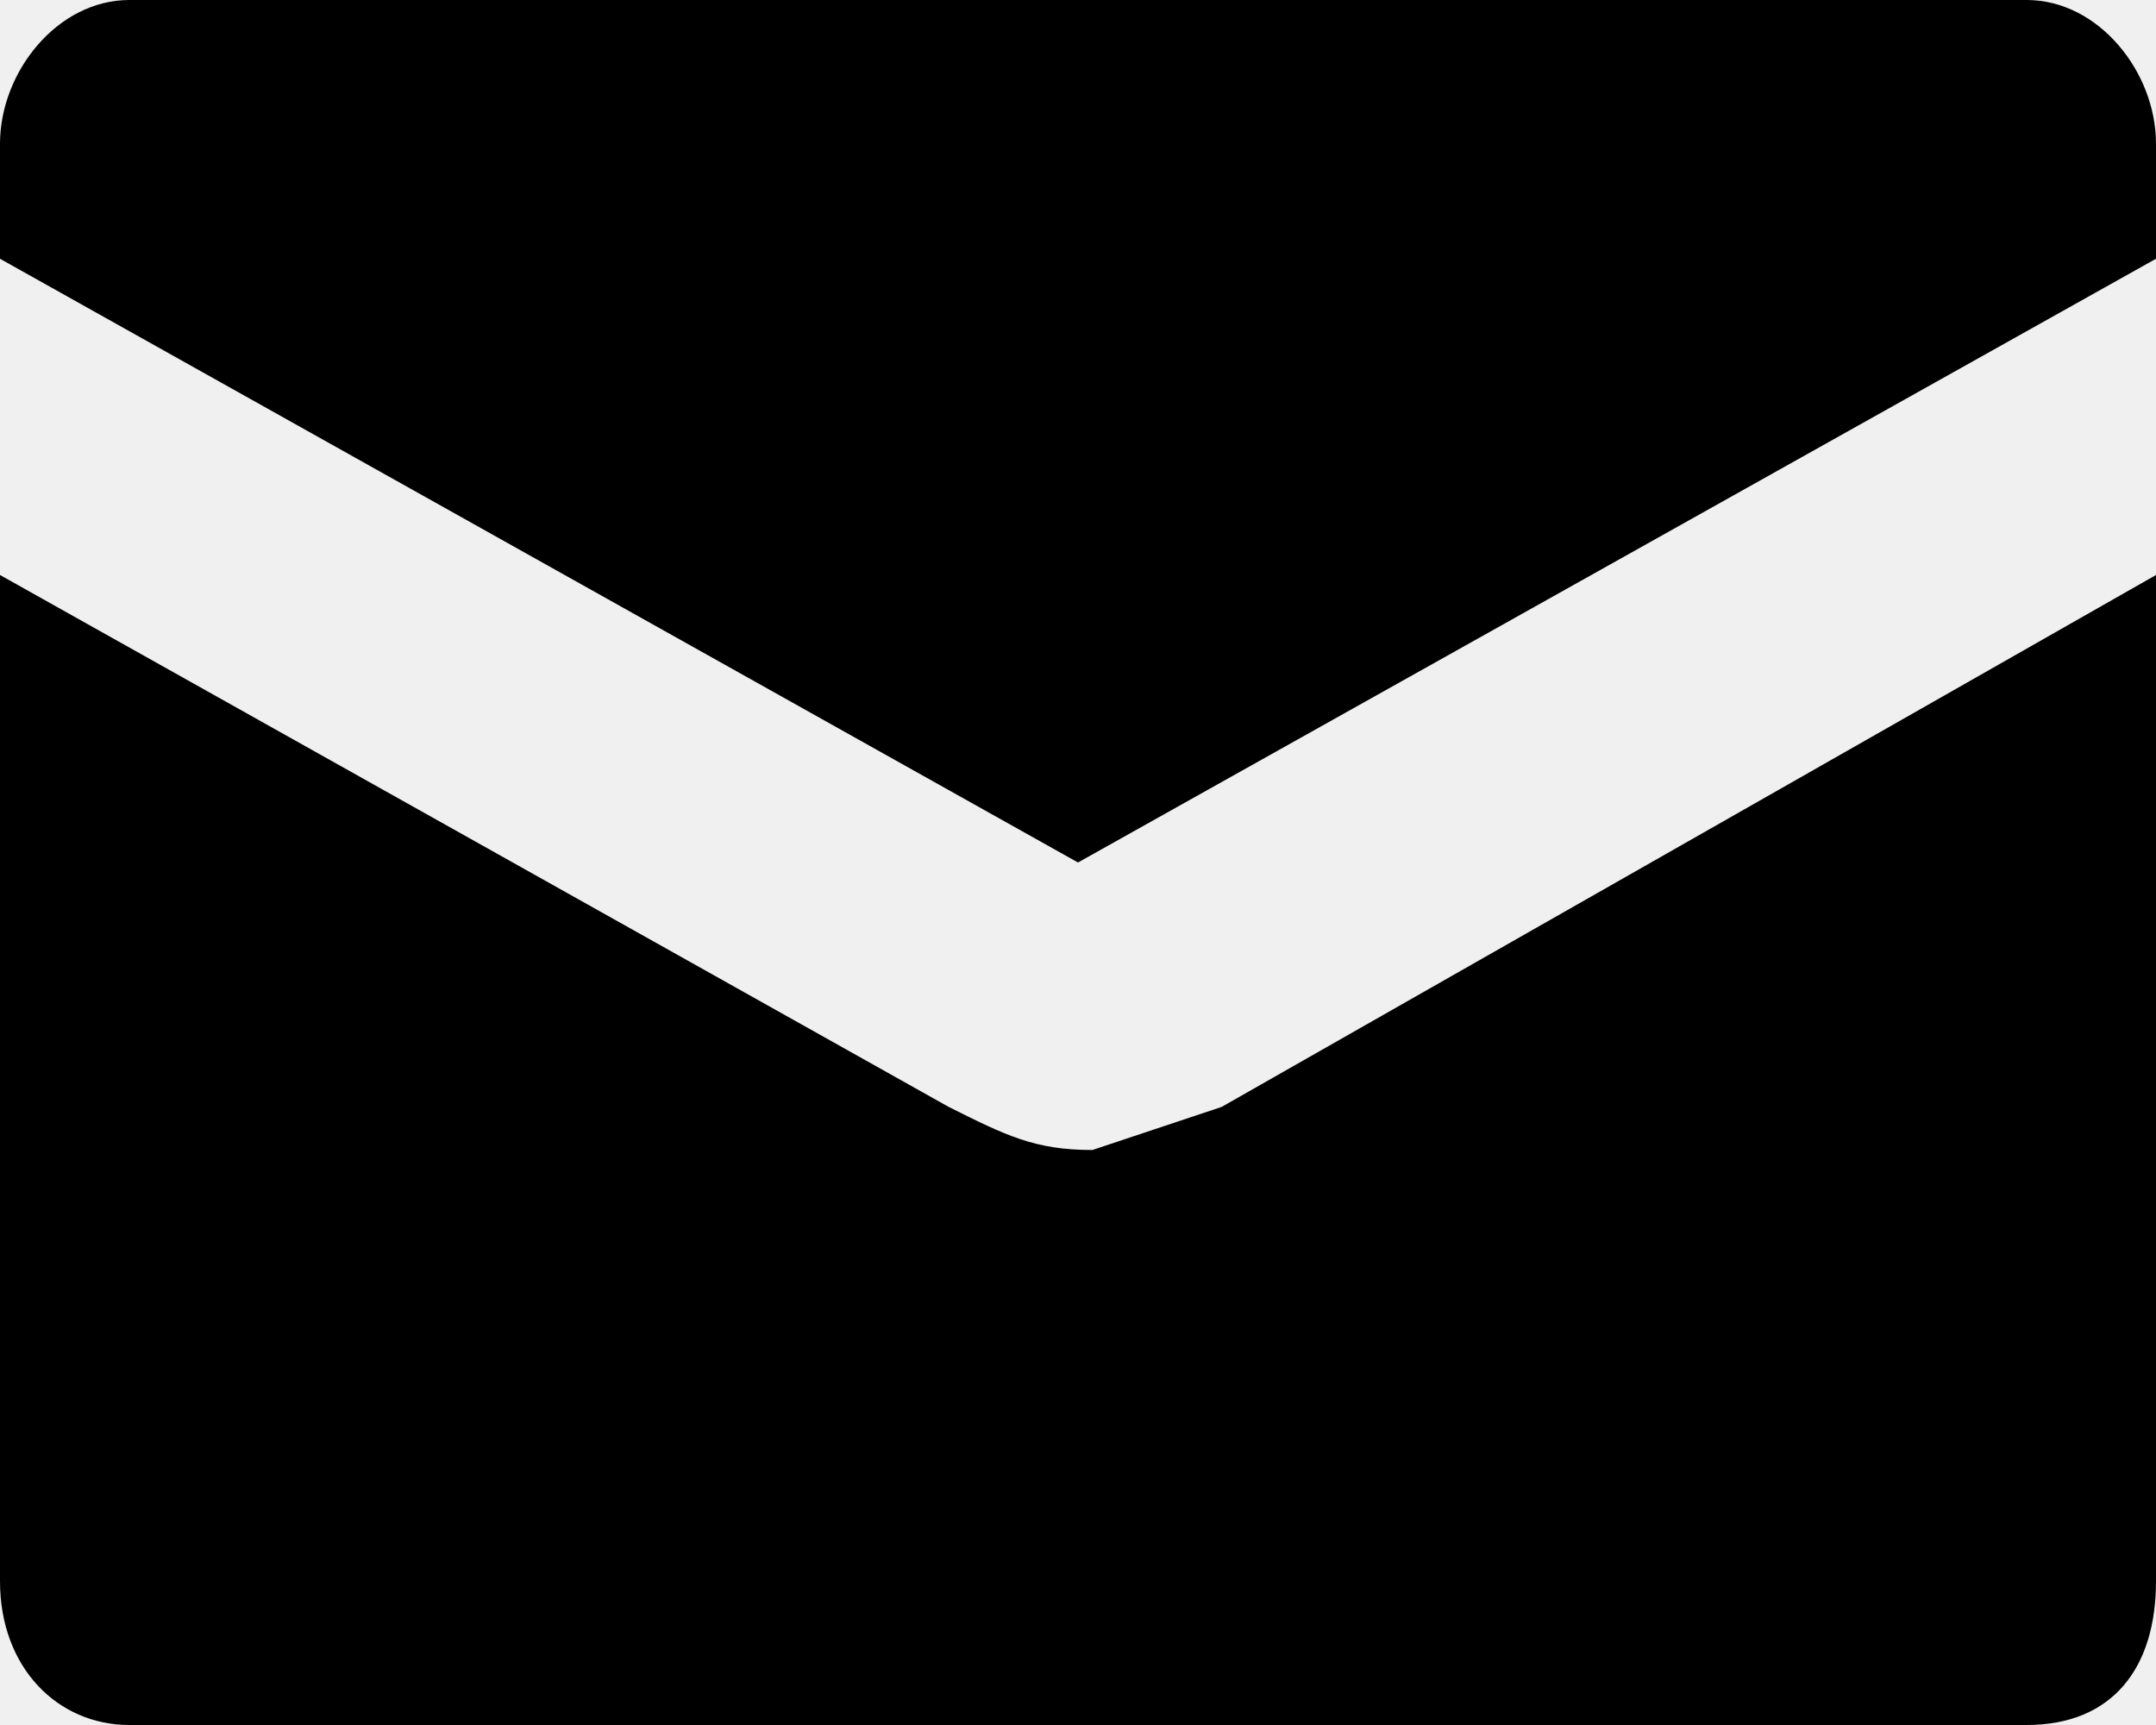
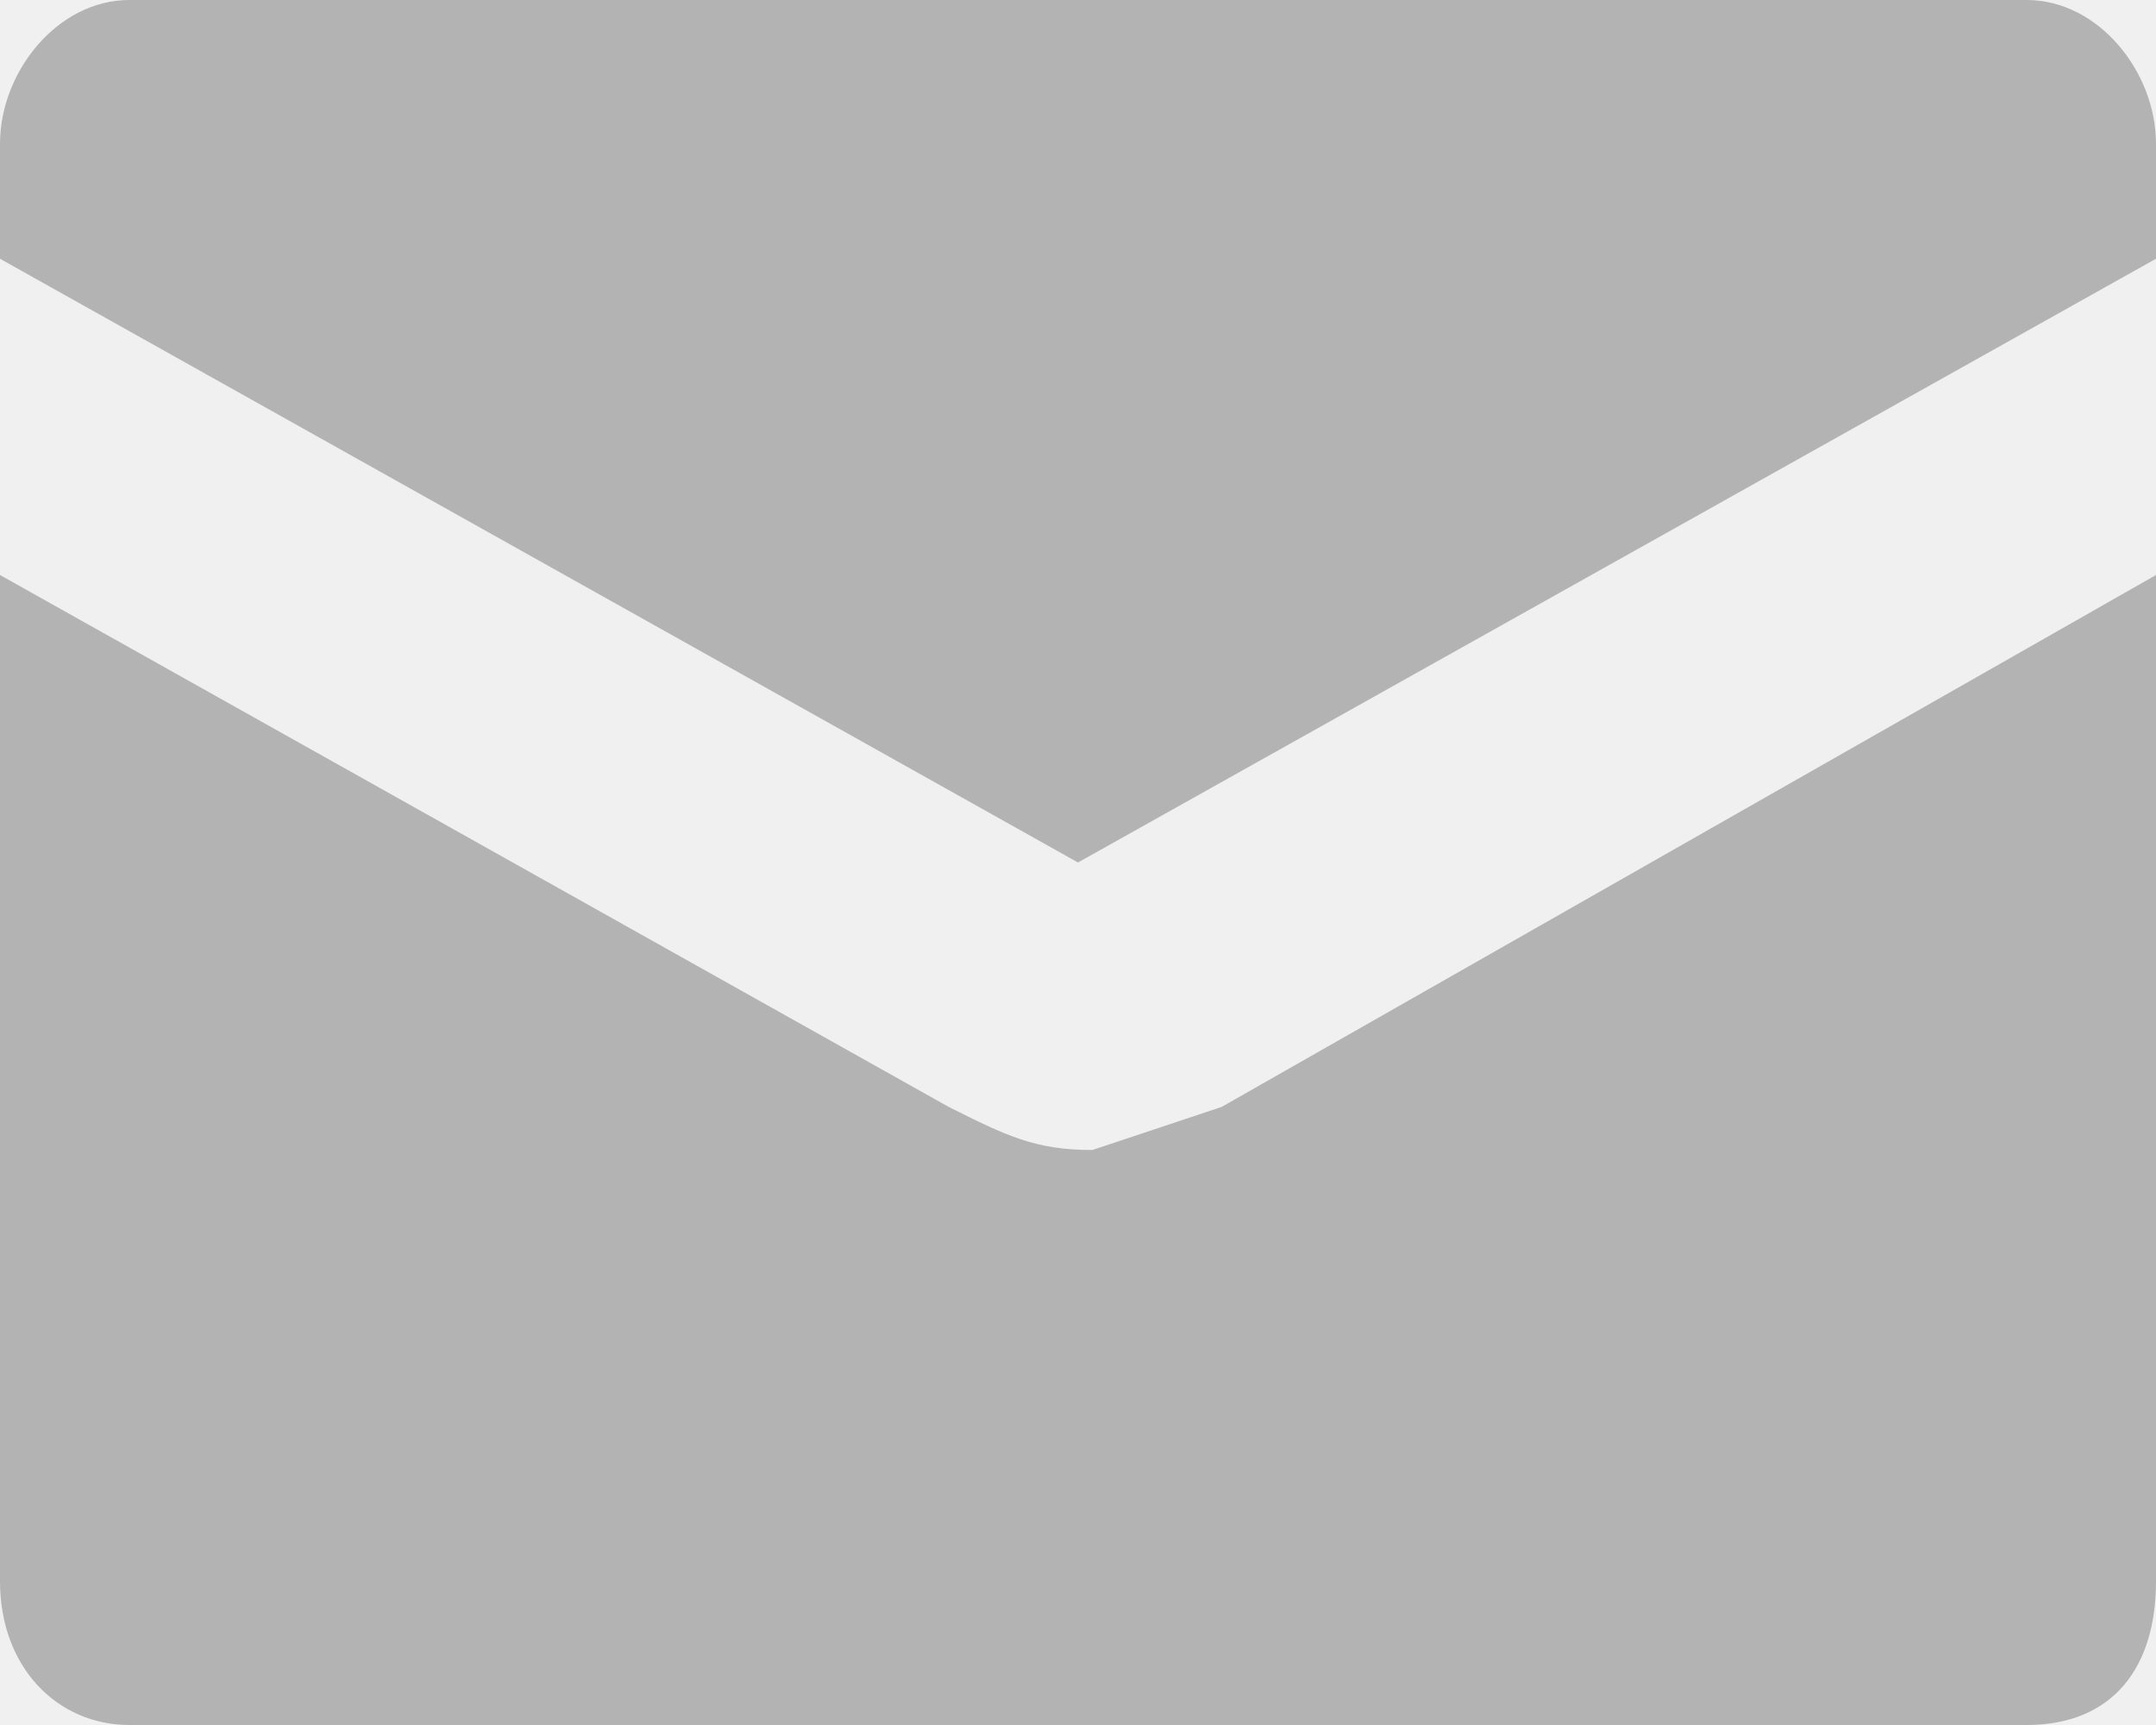
<svg xmlns="http://www.w3.org/2000/svg" width="15" height="12" fill="none">
  <g clip-path="url(#a)">
-     <path fill="#000" d="M7.6 8c-.4 0-.6-.1-1-.3L0 4v7c0 .6.4 1 .9 1h13.2c.6 0 .9-.4.9-1V4L8.5 7.7l-.9.3Zm6.5-8H.9C.4 0 0 .5 0 1v.8L7.5 6 15 1.8V1c0-.5-.4-1-.9-1Z" />
+     <path fill="#B3B3B3" d="M7.6 8c-.4 0-.6-.1-1-.3L0 4v7c0 .6.4 1 .9 1h13.2c.6 0 .9-.4.9-1V4L8.5 7.7l-.9.3Zm6.5-8H.9C.4 0 0 .5 0 1v.8L7.5 6 15 1.8V1c0-.5-.4-1-.9-1Z" />
  </g>
  <defs>
    <clipPath id="a">
      <path fill="#fff" d="M0 0h15v12H0z" />
    </clipPath>
  </defs>
</svg>
